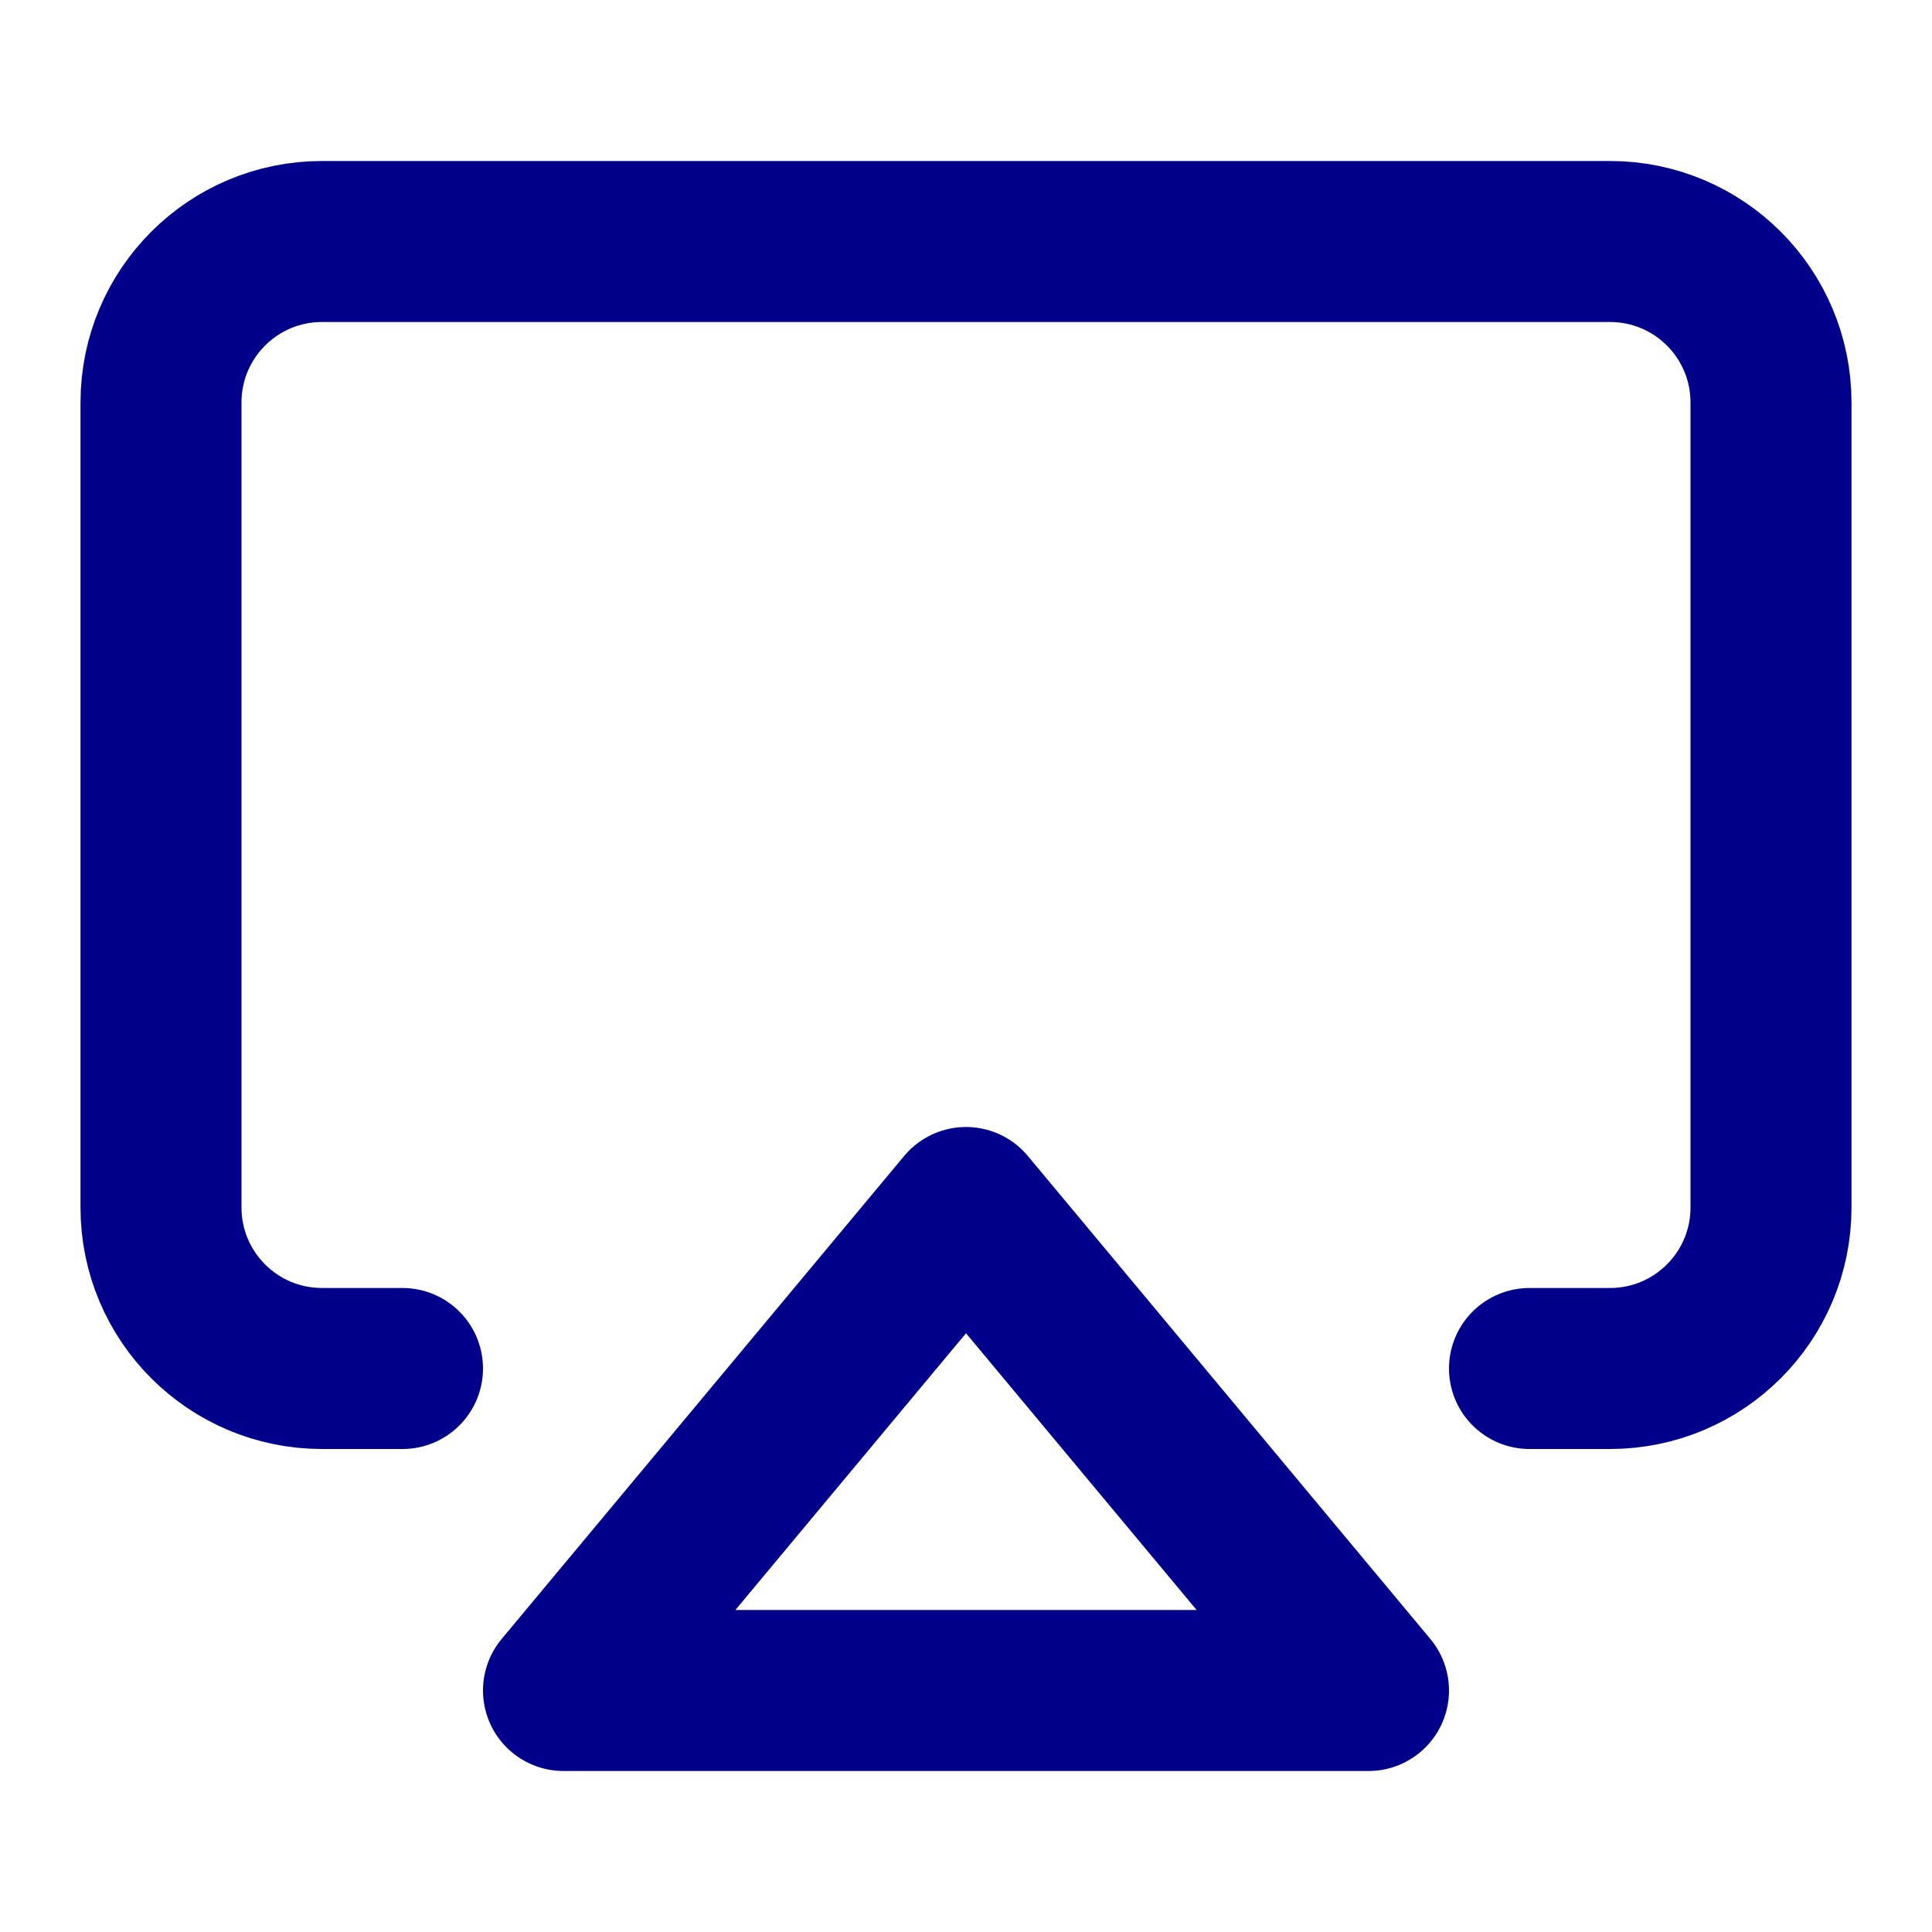
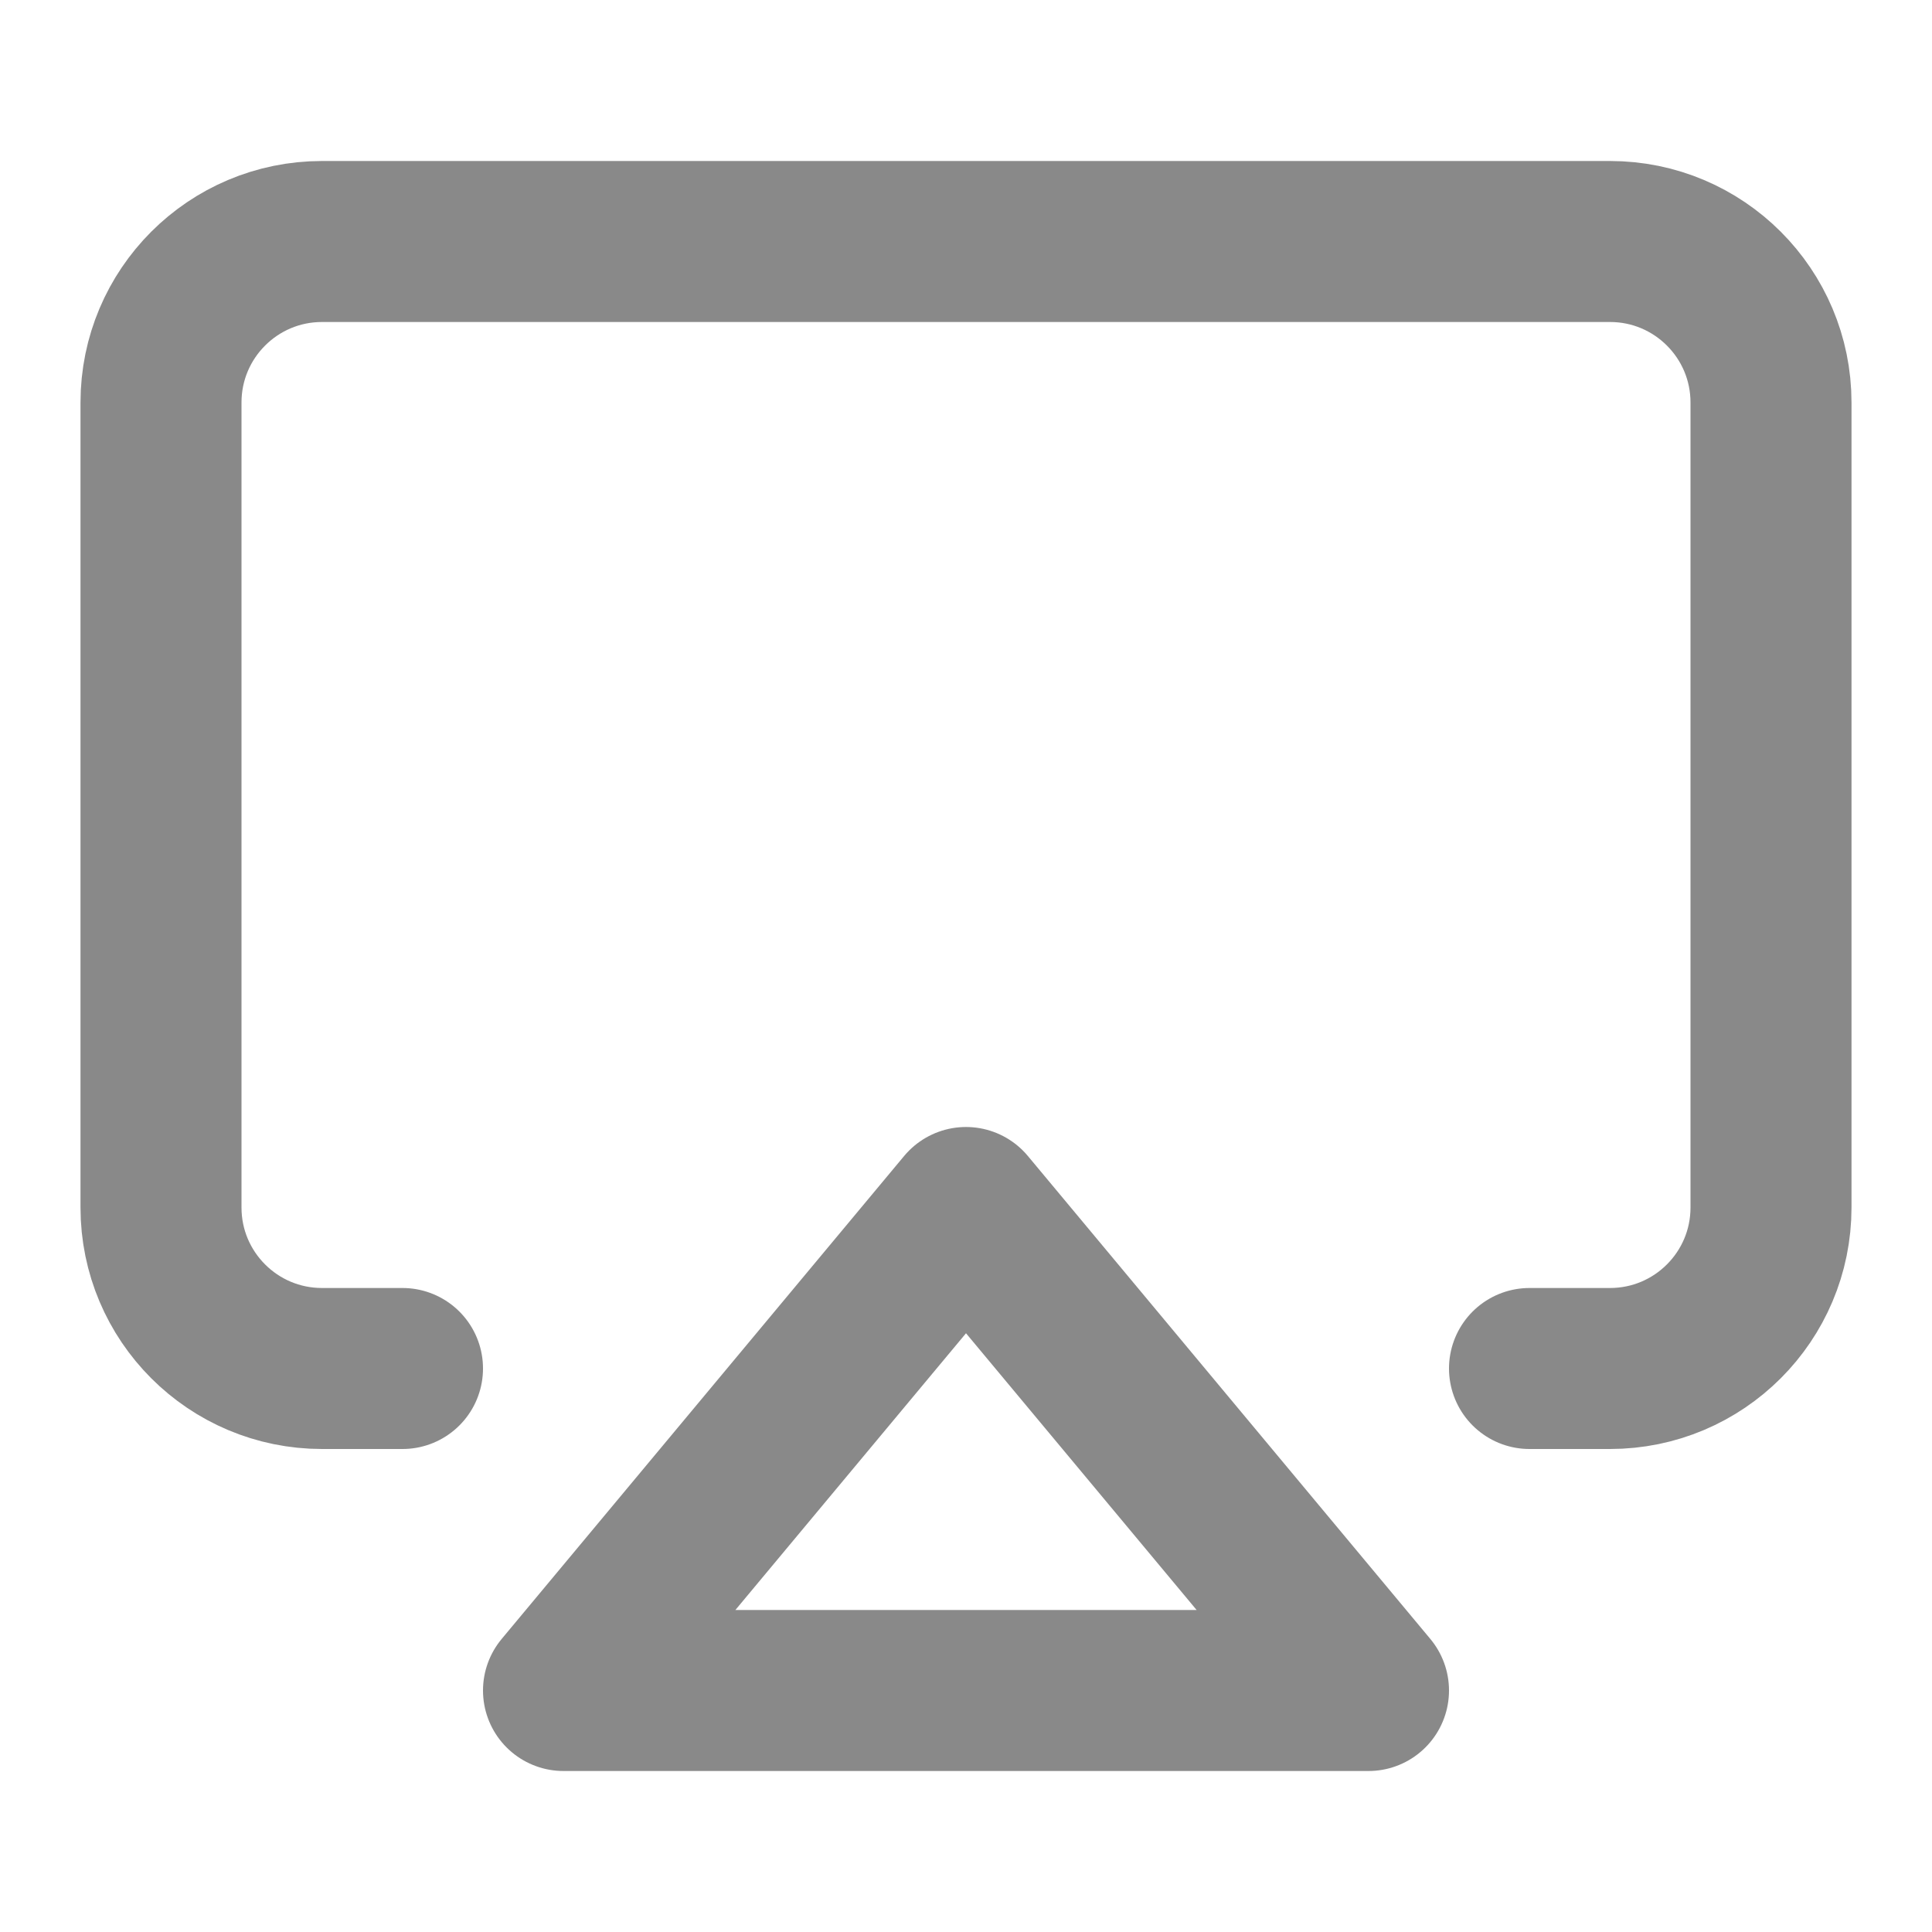
- <svg xmlns="http://www.w3.org/2000/svg" width="24" height="24" viewBox="0 0 24 24" fill="none" stroke="#00008B" stroke-width="2" stroke-linecap="round" stroke-linejoin="round" class="feather feather-airplay">
+ <svg xmlns="http://www.w3.org/2000/svg" width="24" height="24" viewBox="0 0 24 24" fill="none" stroke="#898989" stroke-width="2" stroke-linecap="round" stroke-linejoin="round" class="feather feather-airplay">
  <path d="M5 17H4a2 2 0 0 1-2-2V5a2 2 0 0 1 2-2h16a2 2 0 0 1 2 2v10a2 2 0 0 1-2 2h-1" />
  <polygon points="12 15 17 21 7 21 12 15" />
</svg>
